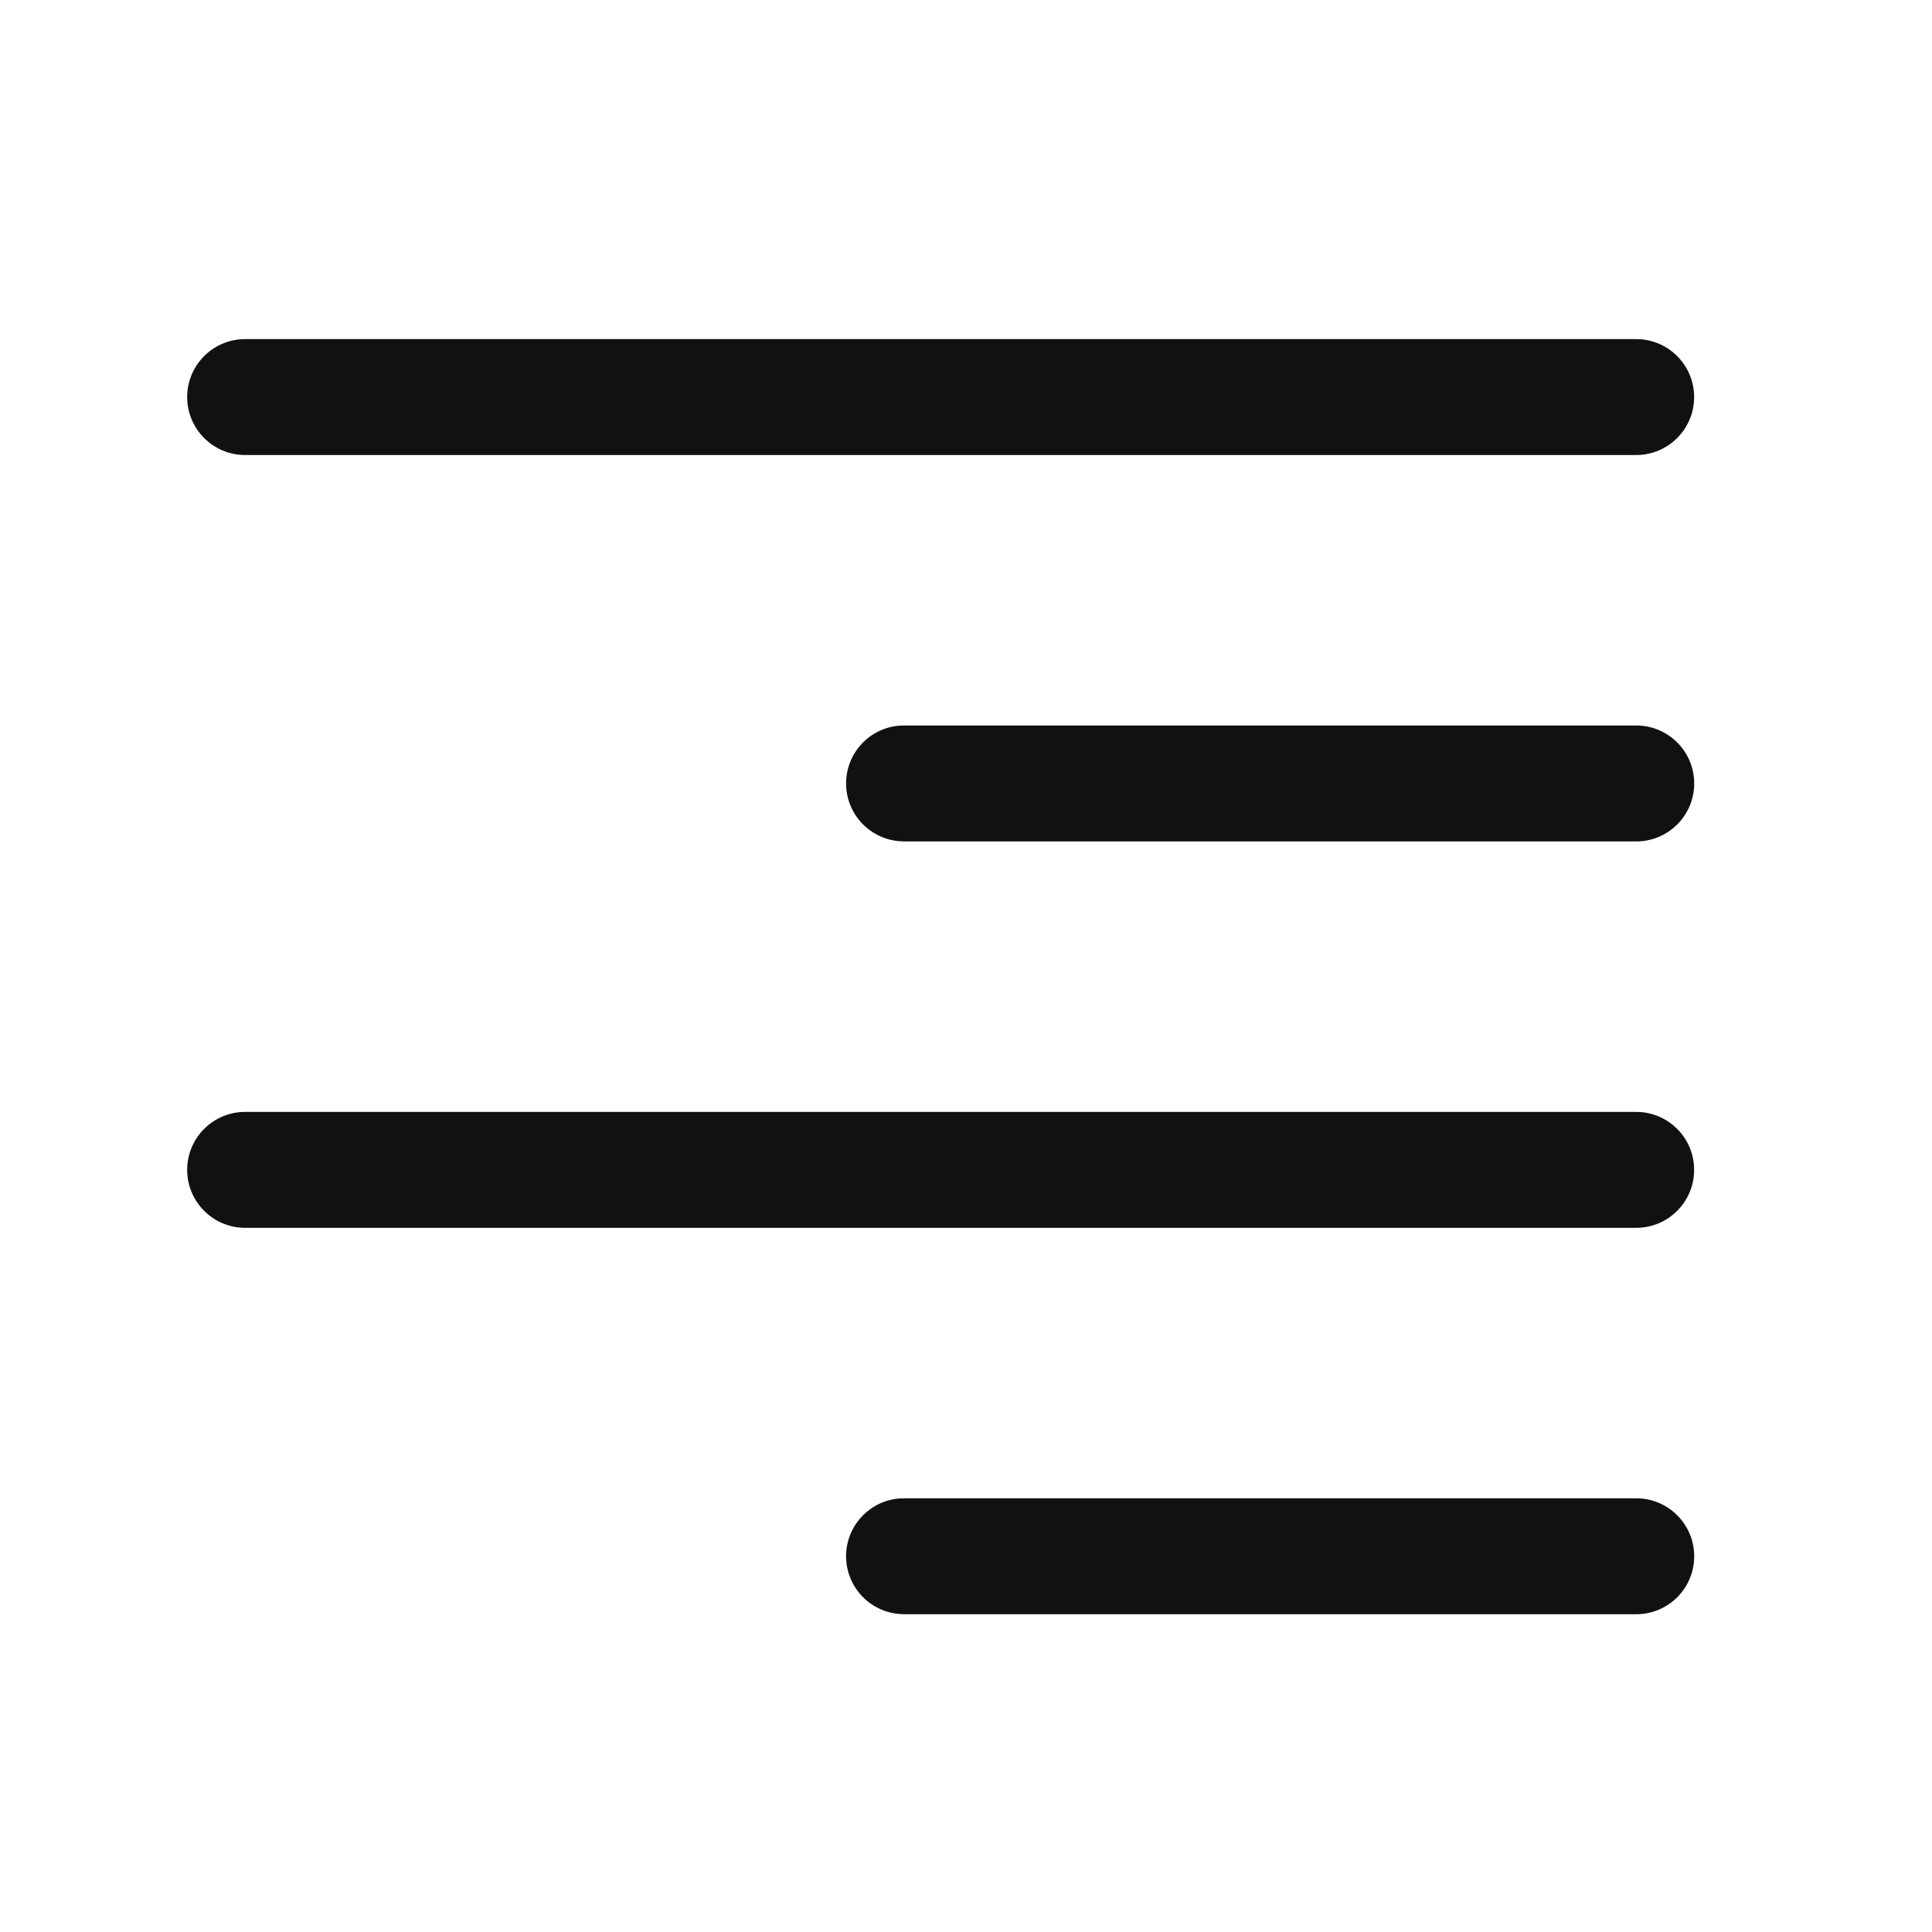
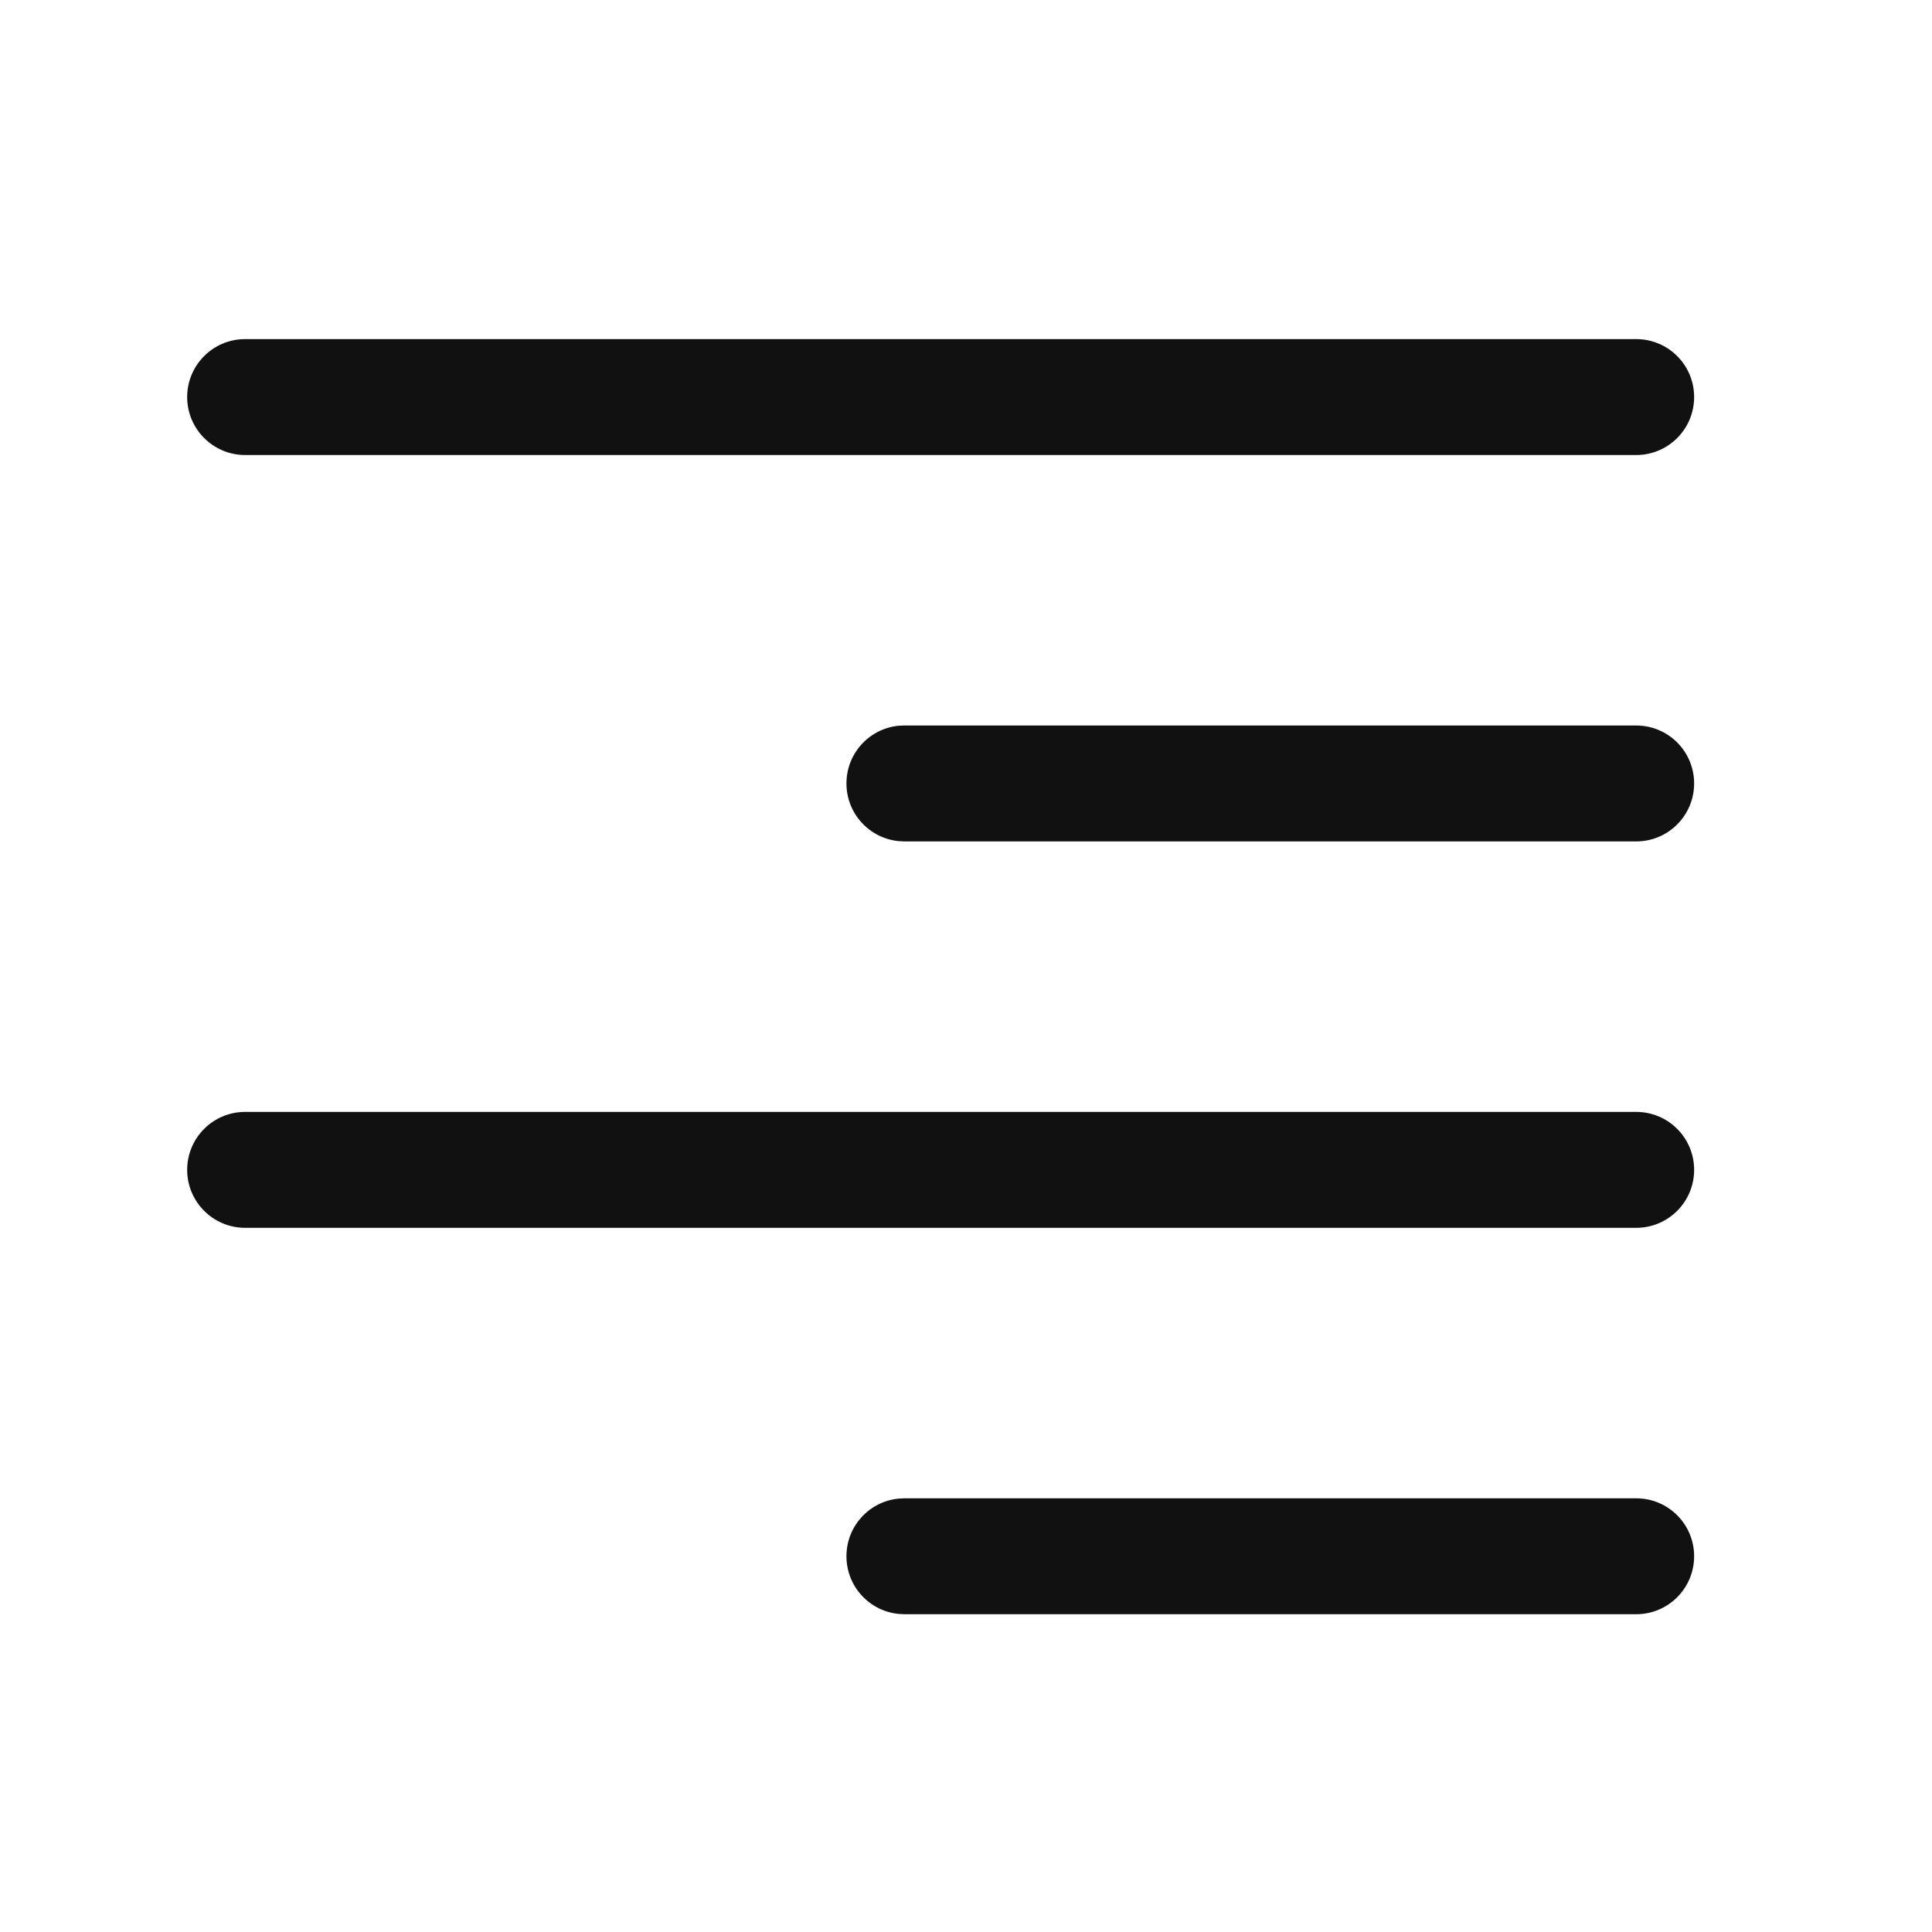
- <svg xmlns="http://www.w3.org/2000/svg" width="25" height="25" fill="none" viewBox="0 0 25 25">
-   <path fill="#111" d="M3.172 4.388a.75.75 0 0 0 0 1.5h18a.75.75 0 0 0 0-1.5zm8.531 5-.077.003a.75.75 0 0 0 0 1.493l.077.004h9.47a.75.75 0 0 0 0-1.5zm-8.531 5a.75.75 0 0 0 0 1.5h18a.75.75 0 0 0 0-1.5zm8.531 5-.077.003a.75.75 0 0 0 0 1.493l.077.004h9.47a.75.75 0 0 0 0-1.5z" />
+ <svg xmlns="http://www.w3.org/2000/svg" width="25" height="25" viewBox="0 0 25 25" fill="none">
+   <path d="M3.172 4.388C2.758 4.388 2.422 4.723 2.422 5.138C2.422 5.552 2.758 5.888 3.172 5.888H21.172C21.587 5.888 21.922 5.552 21.922 5.138C21.922 4.723 21.587 4.388 21.172 4.388H3.172Z" fill="#111111" />
+   <path d="M11.703 9.388L11.626 9.391C11.247 9.43 10.953 9.749 10.953 10.138C10.953 10.526 11.247 10.845 11.626 10.884L11.703 10.888H21.172C21.587 10.888 21.922 10.552 21.922 10.138C21.922 9.723 21.587 9.388 21.172 9.388H11.703Z" fill="#111111" />
+   <path d="M3.172 14.388C2.758 14.388 2.422 14.723 2.422 15.138C2.422 15.552 2.758 15.888 3.172 15.888H21.172C21.587 15.888 21.922 15.552 21.922 15.138C21.922 14.723 21.587 14.388 21.172 14.388H3.172Z" fill="#111111" />
+   <path d="M11.703 19.388L11.626 19.392C11.247 19.43 10.953 19.749 10.953 20.138C10.953 20.526 11.247 20.845 11.626 20.884L11.703 20.888H21.172C21.587 20.888 21.922 20.552 21.922 20.138C21.922 19.723 21.587 19.388 21.172 19.388H11.703Z" fill="#111111" />
</svg>
